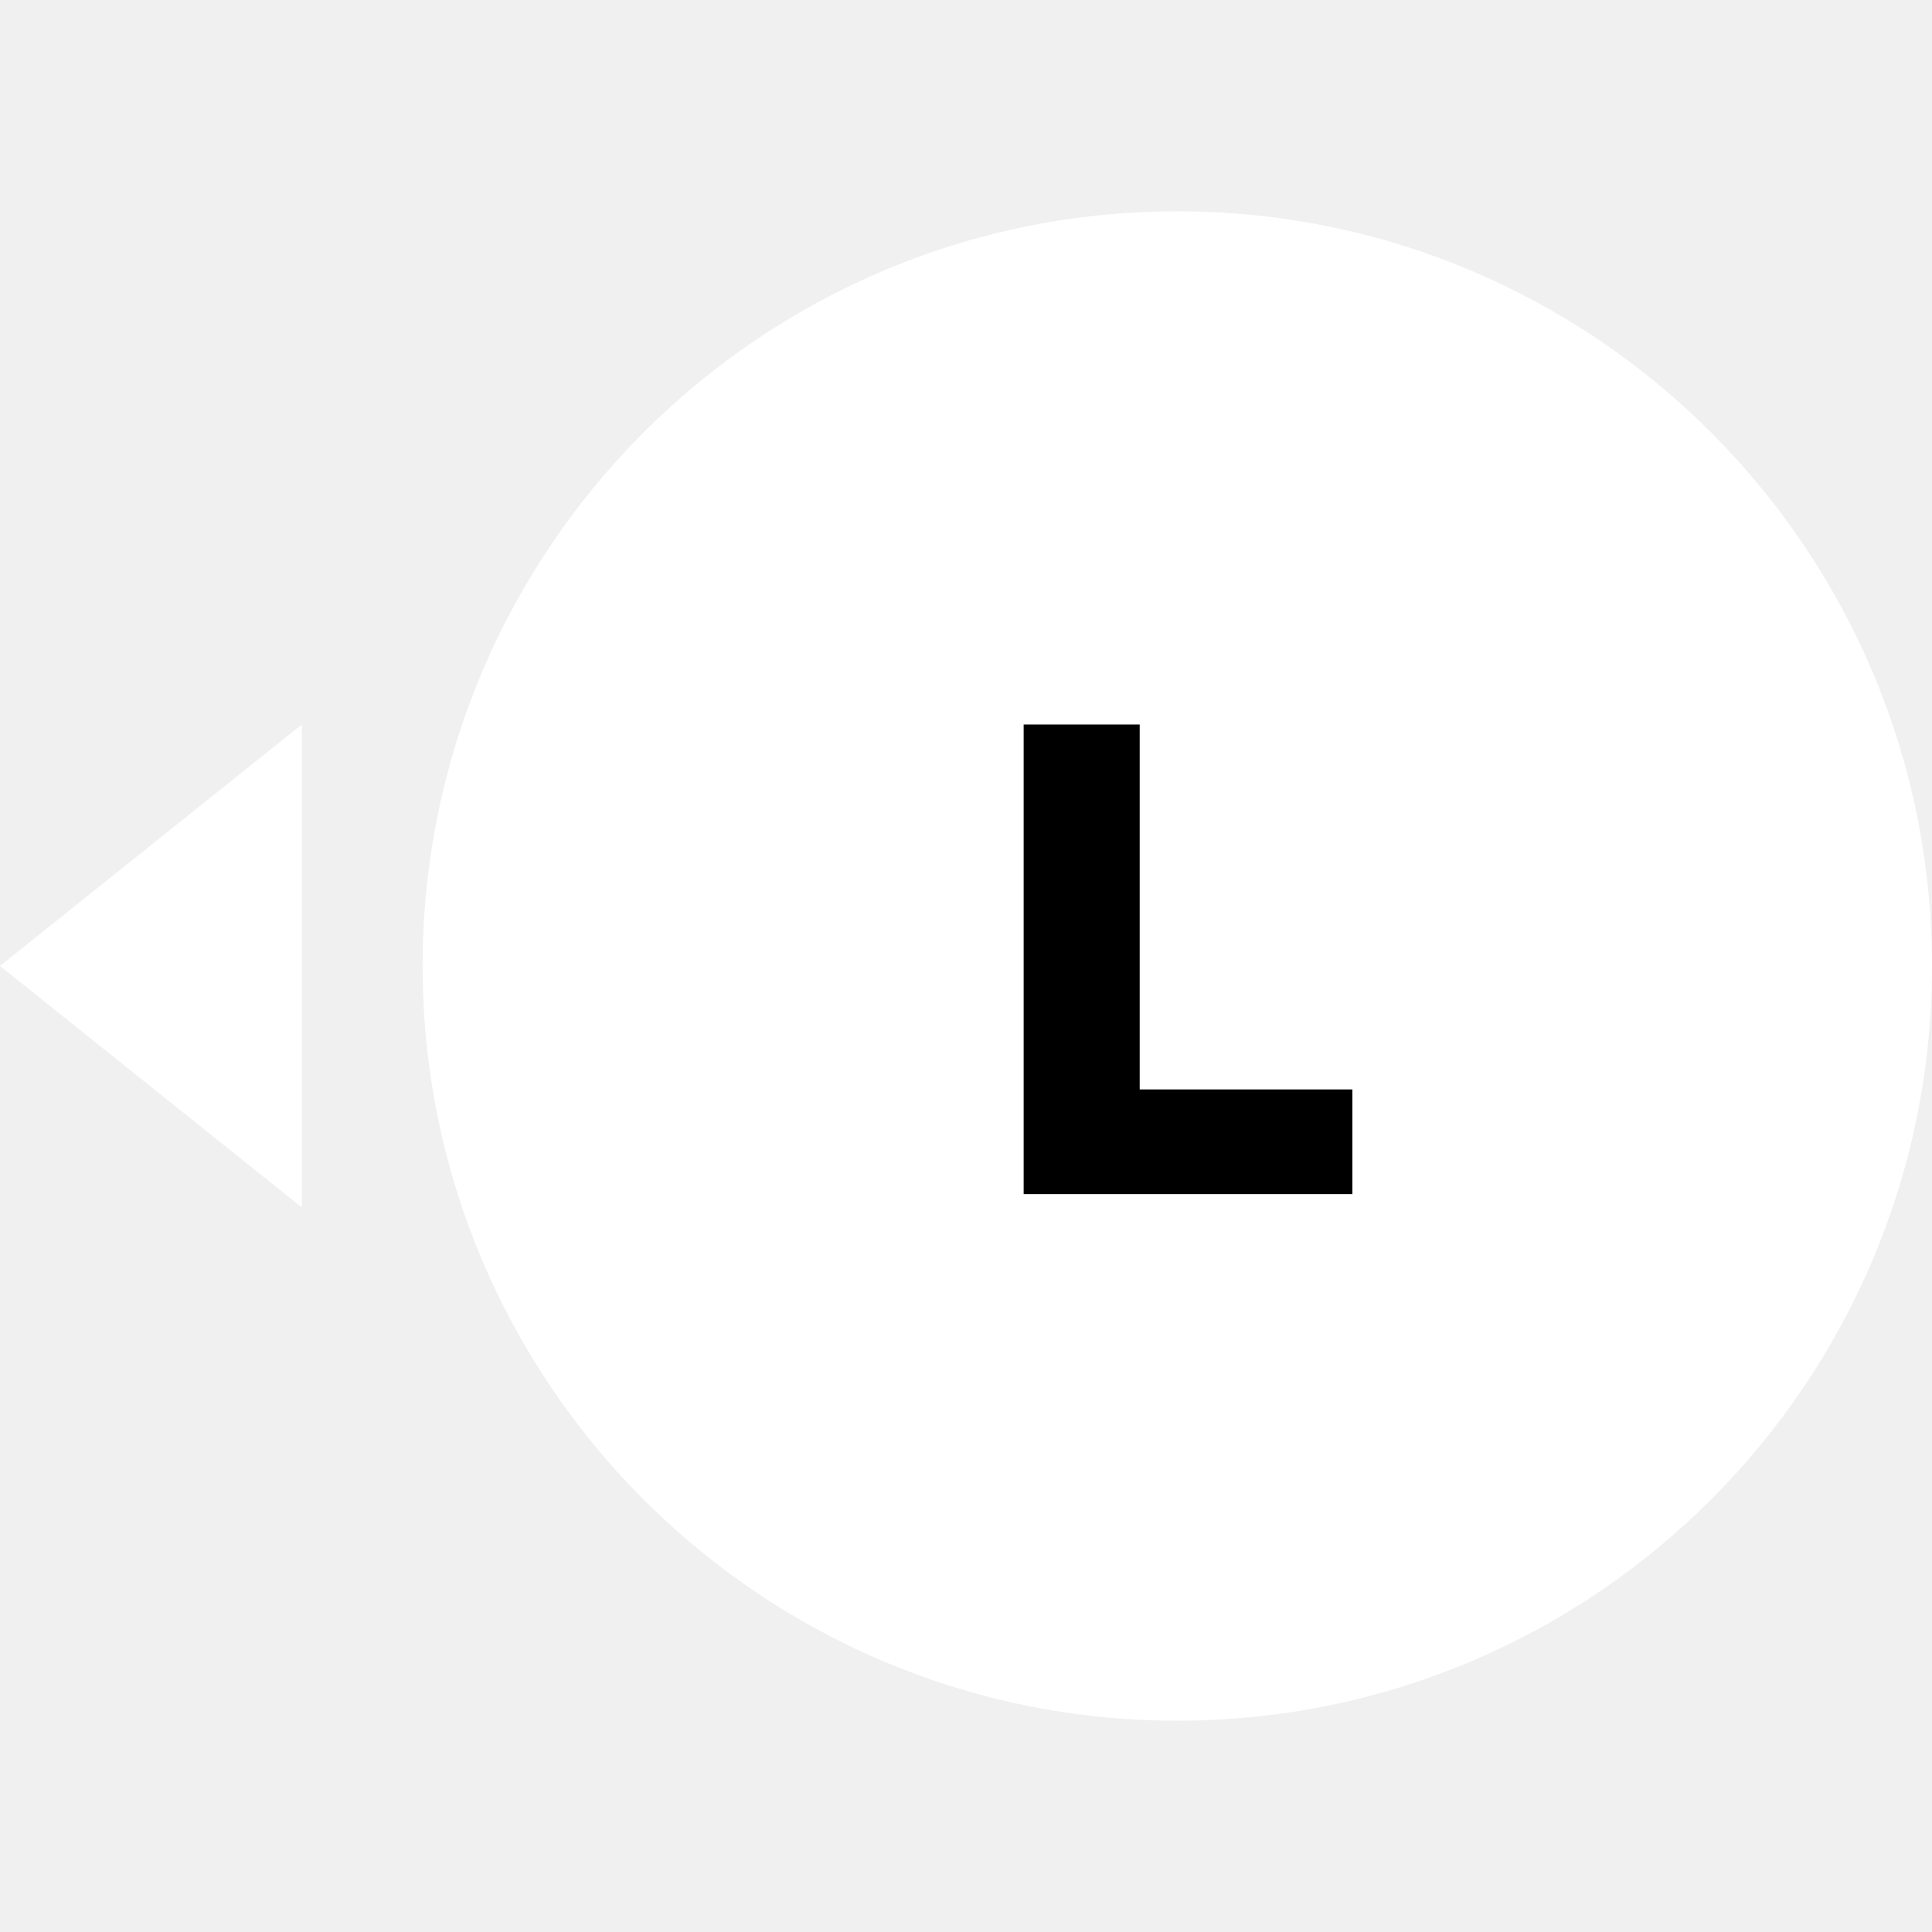
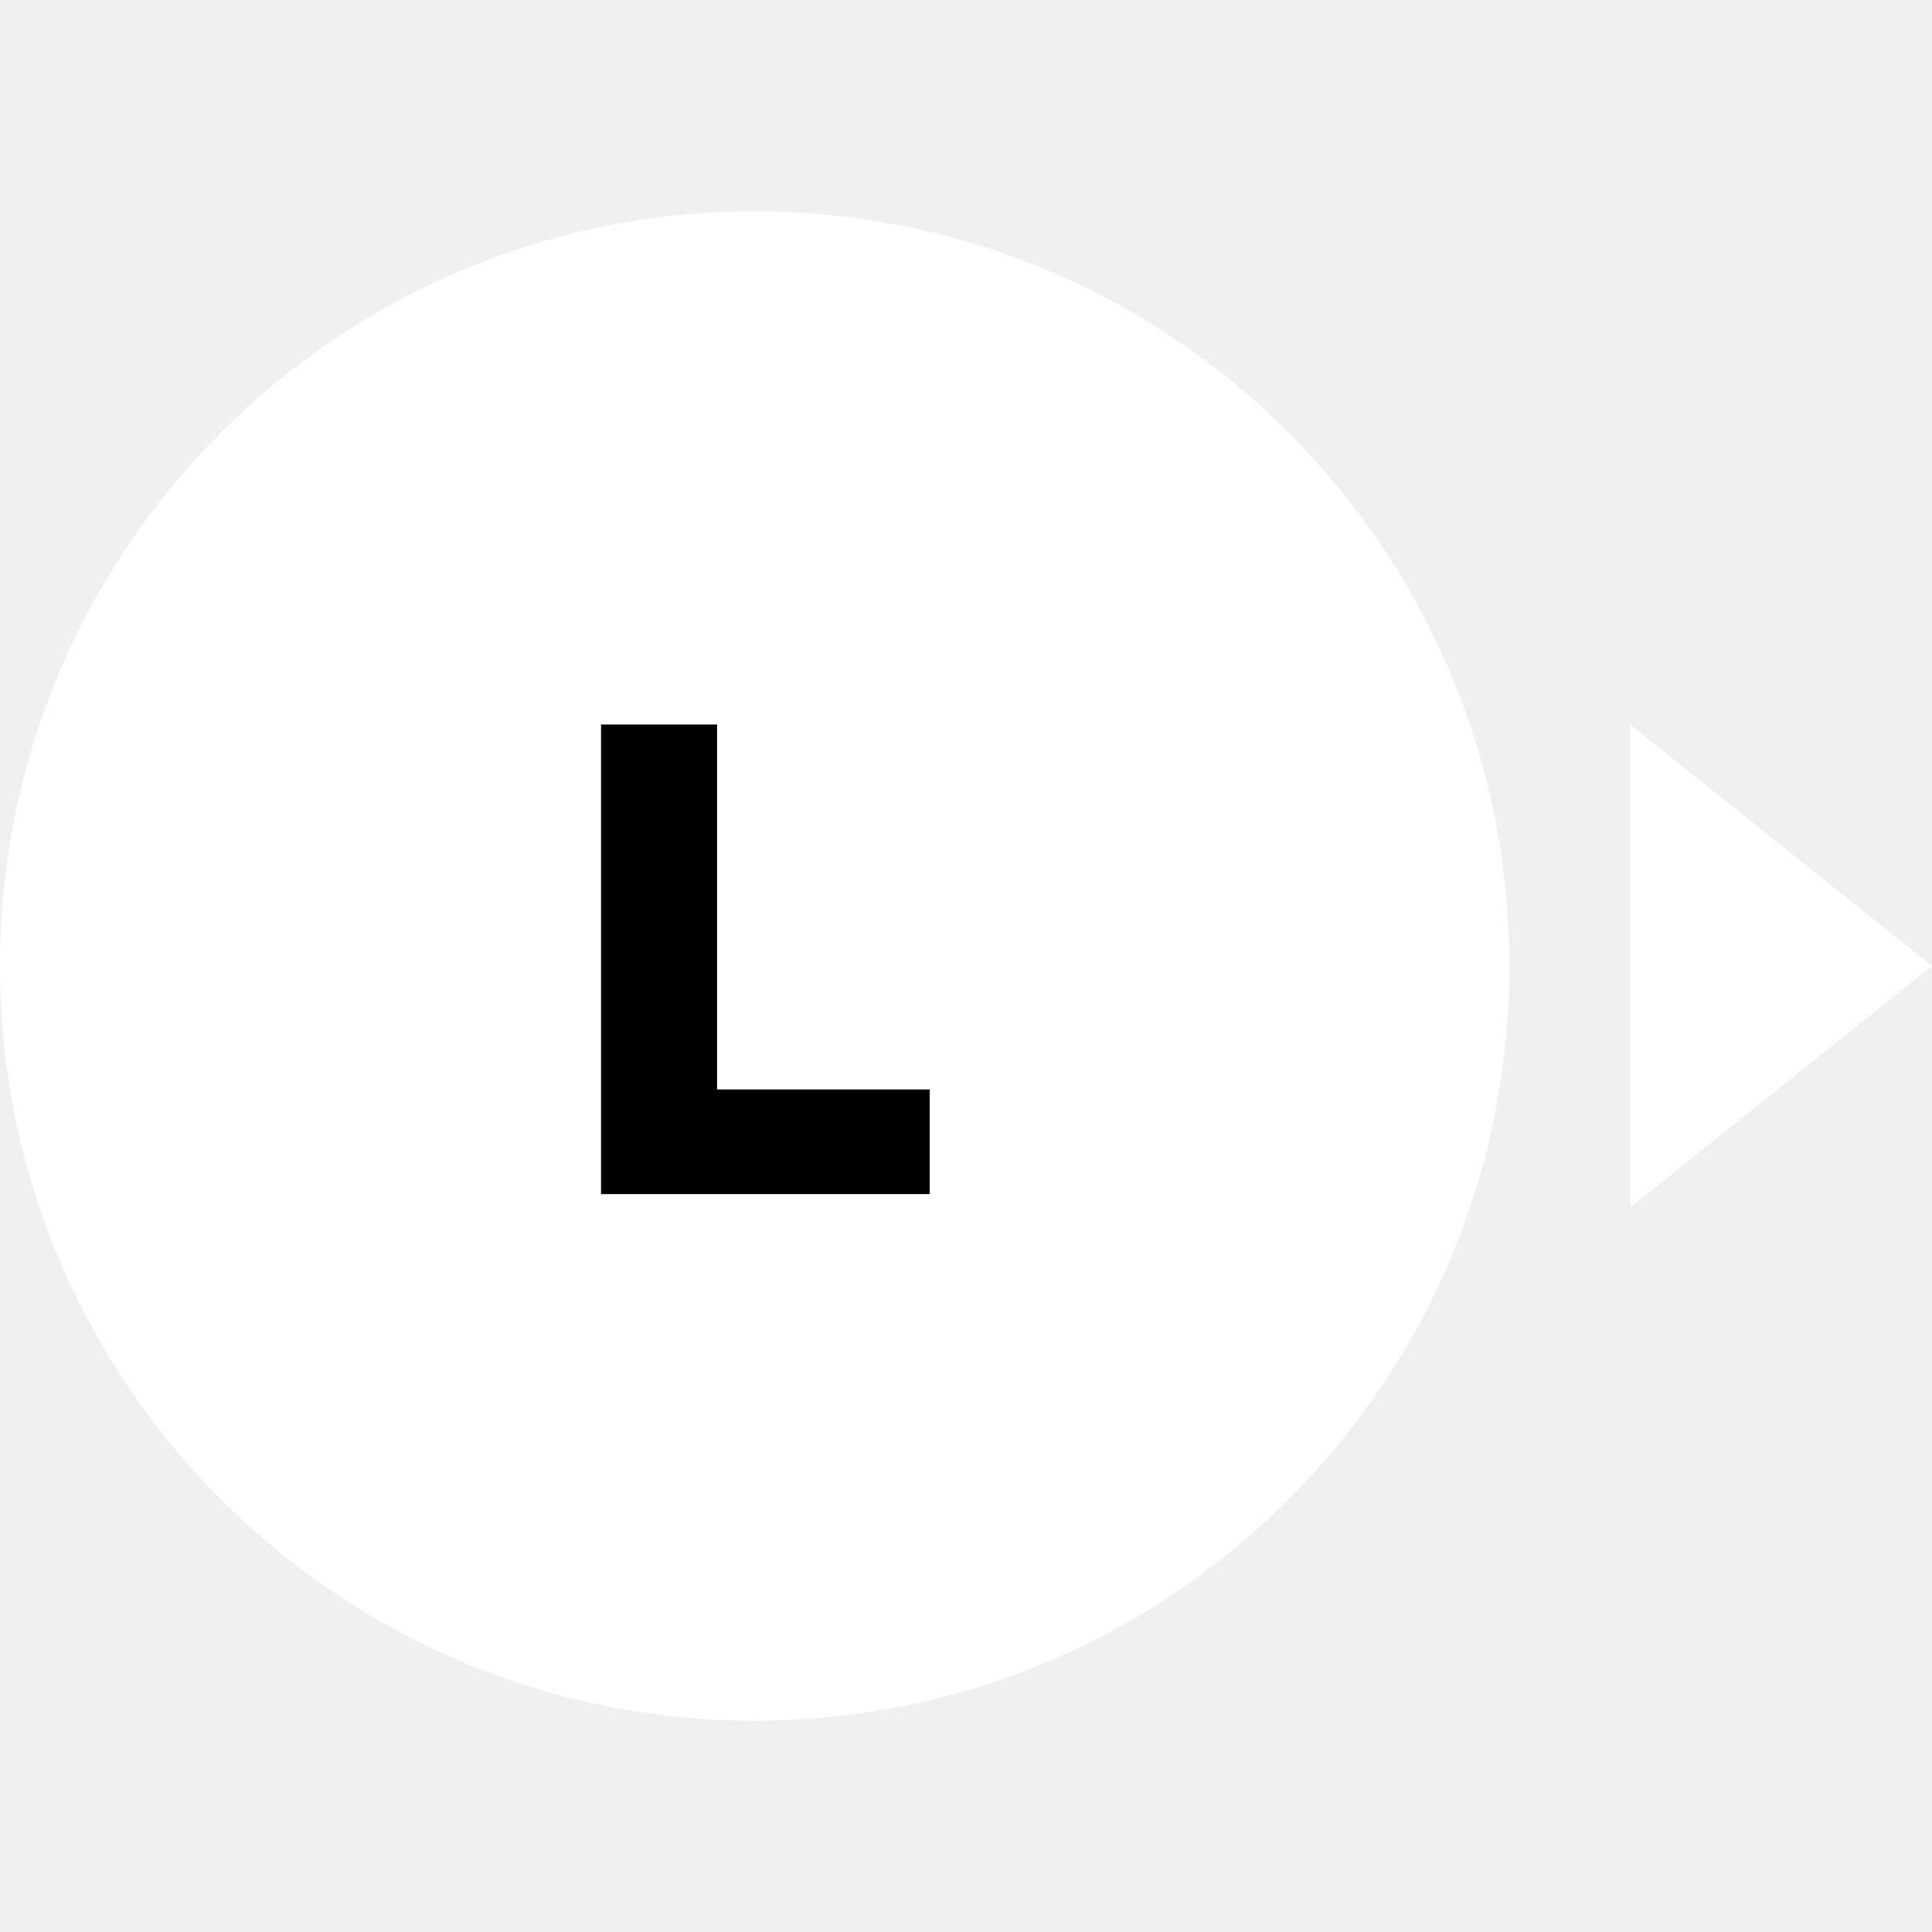
<svg xmlns="http://www.w3.org/2000/svg" width="64" height="64" viewBox="0 0 64 64" fill="none">
-   <path d="M64 32C64 45.807 52.807 57 39 57C25.193 57 14 45.807 14 32C14 18.193 25.193 7 39 7C52.807 7 64 18.193 64 32Z" fill="white" />
-   <path d="M10 24L0 32L10 40L10 24Z" fill="white" />
-   <path d="M44.799 39.556H33.91V24H37.754V36.089H44.799V39.556Z" fill="black" />
+   <path d="M50 32C50 45.807 38.807 57 25 57C11.193 57 0 45.807 0 32C0 18.193 11.193 7 25 7C38.807 7 50 18.193 50 32Z" fill="white" />
+   <path d="M54 24L64 32L54 40V24Z" fill="white" />
+   <path d="M30.799 39.556H19.91V24H23.754V36.089H30.799V39.556Z" fill="black" />
</svg>
